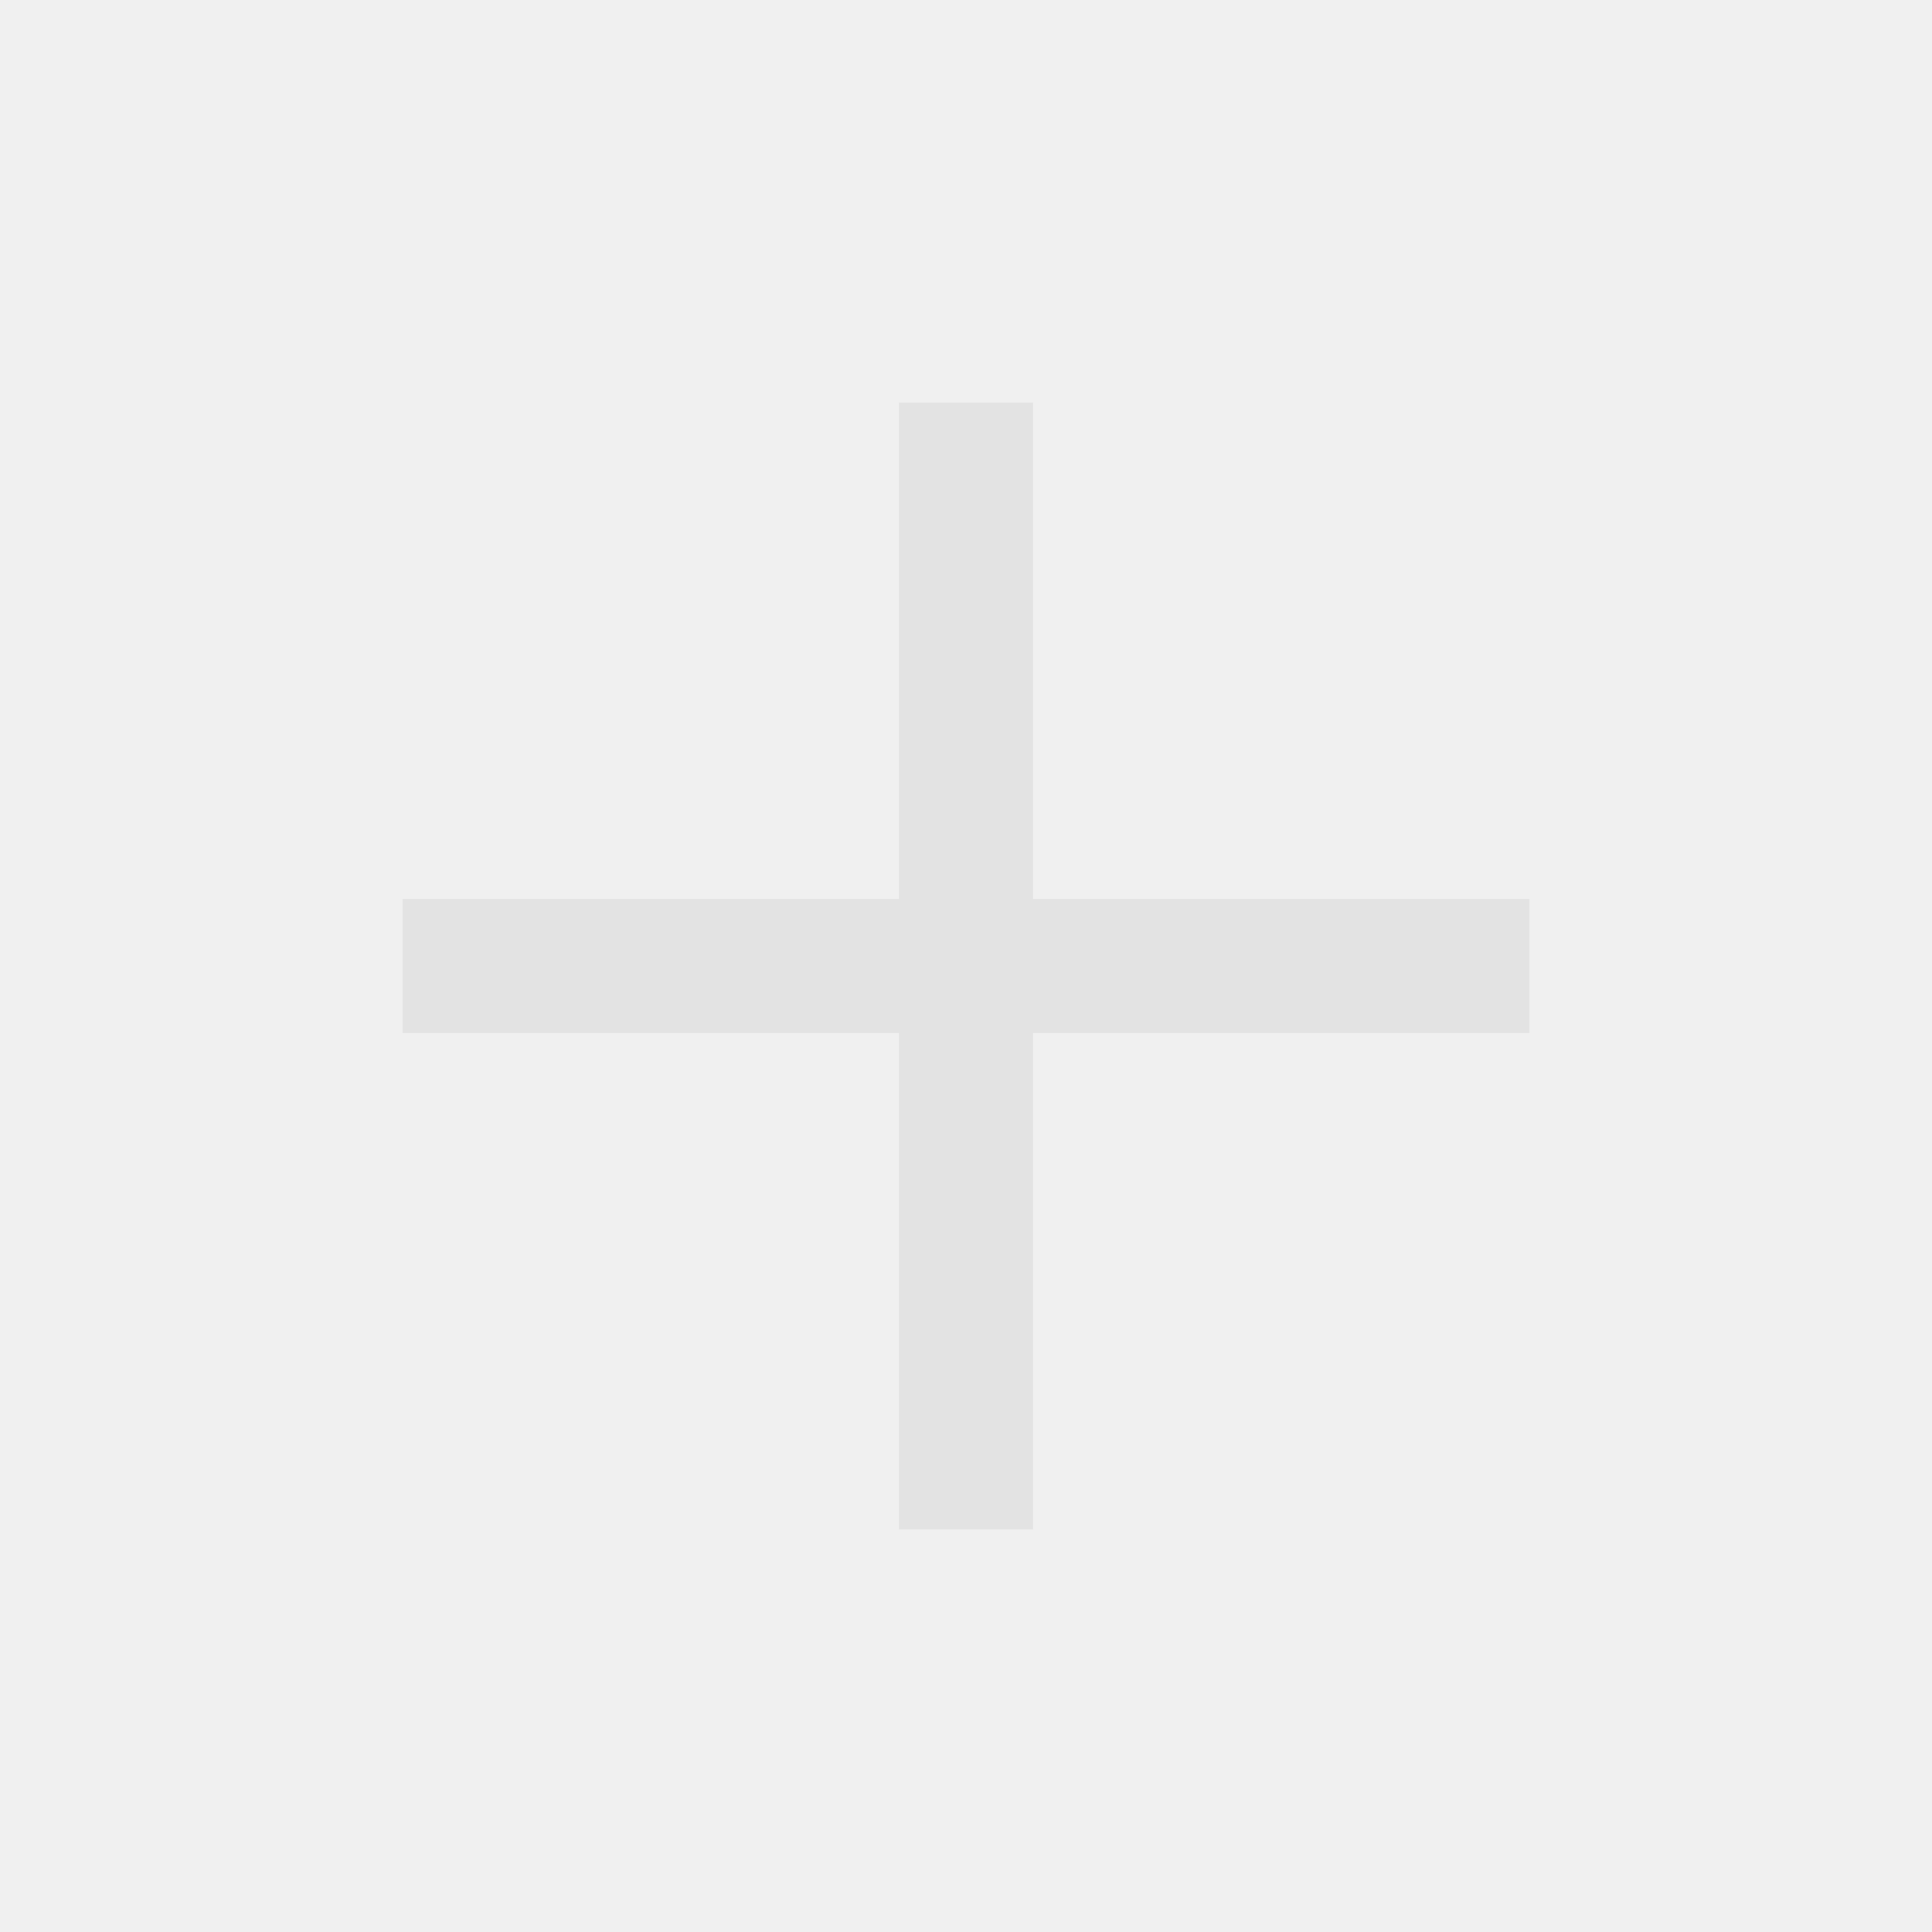
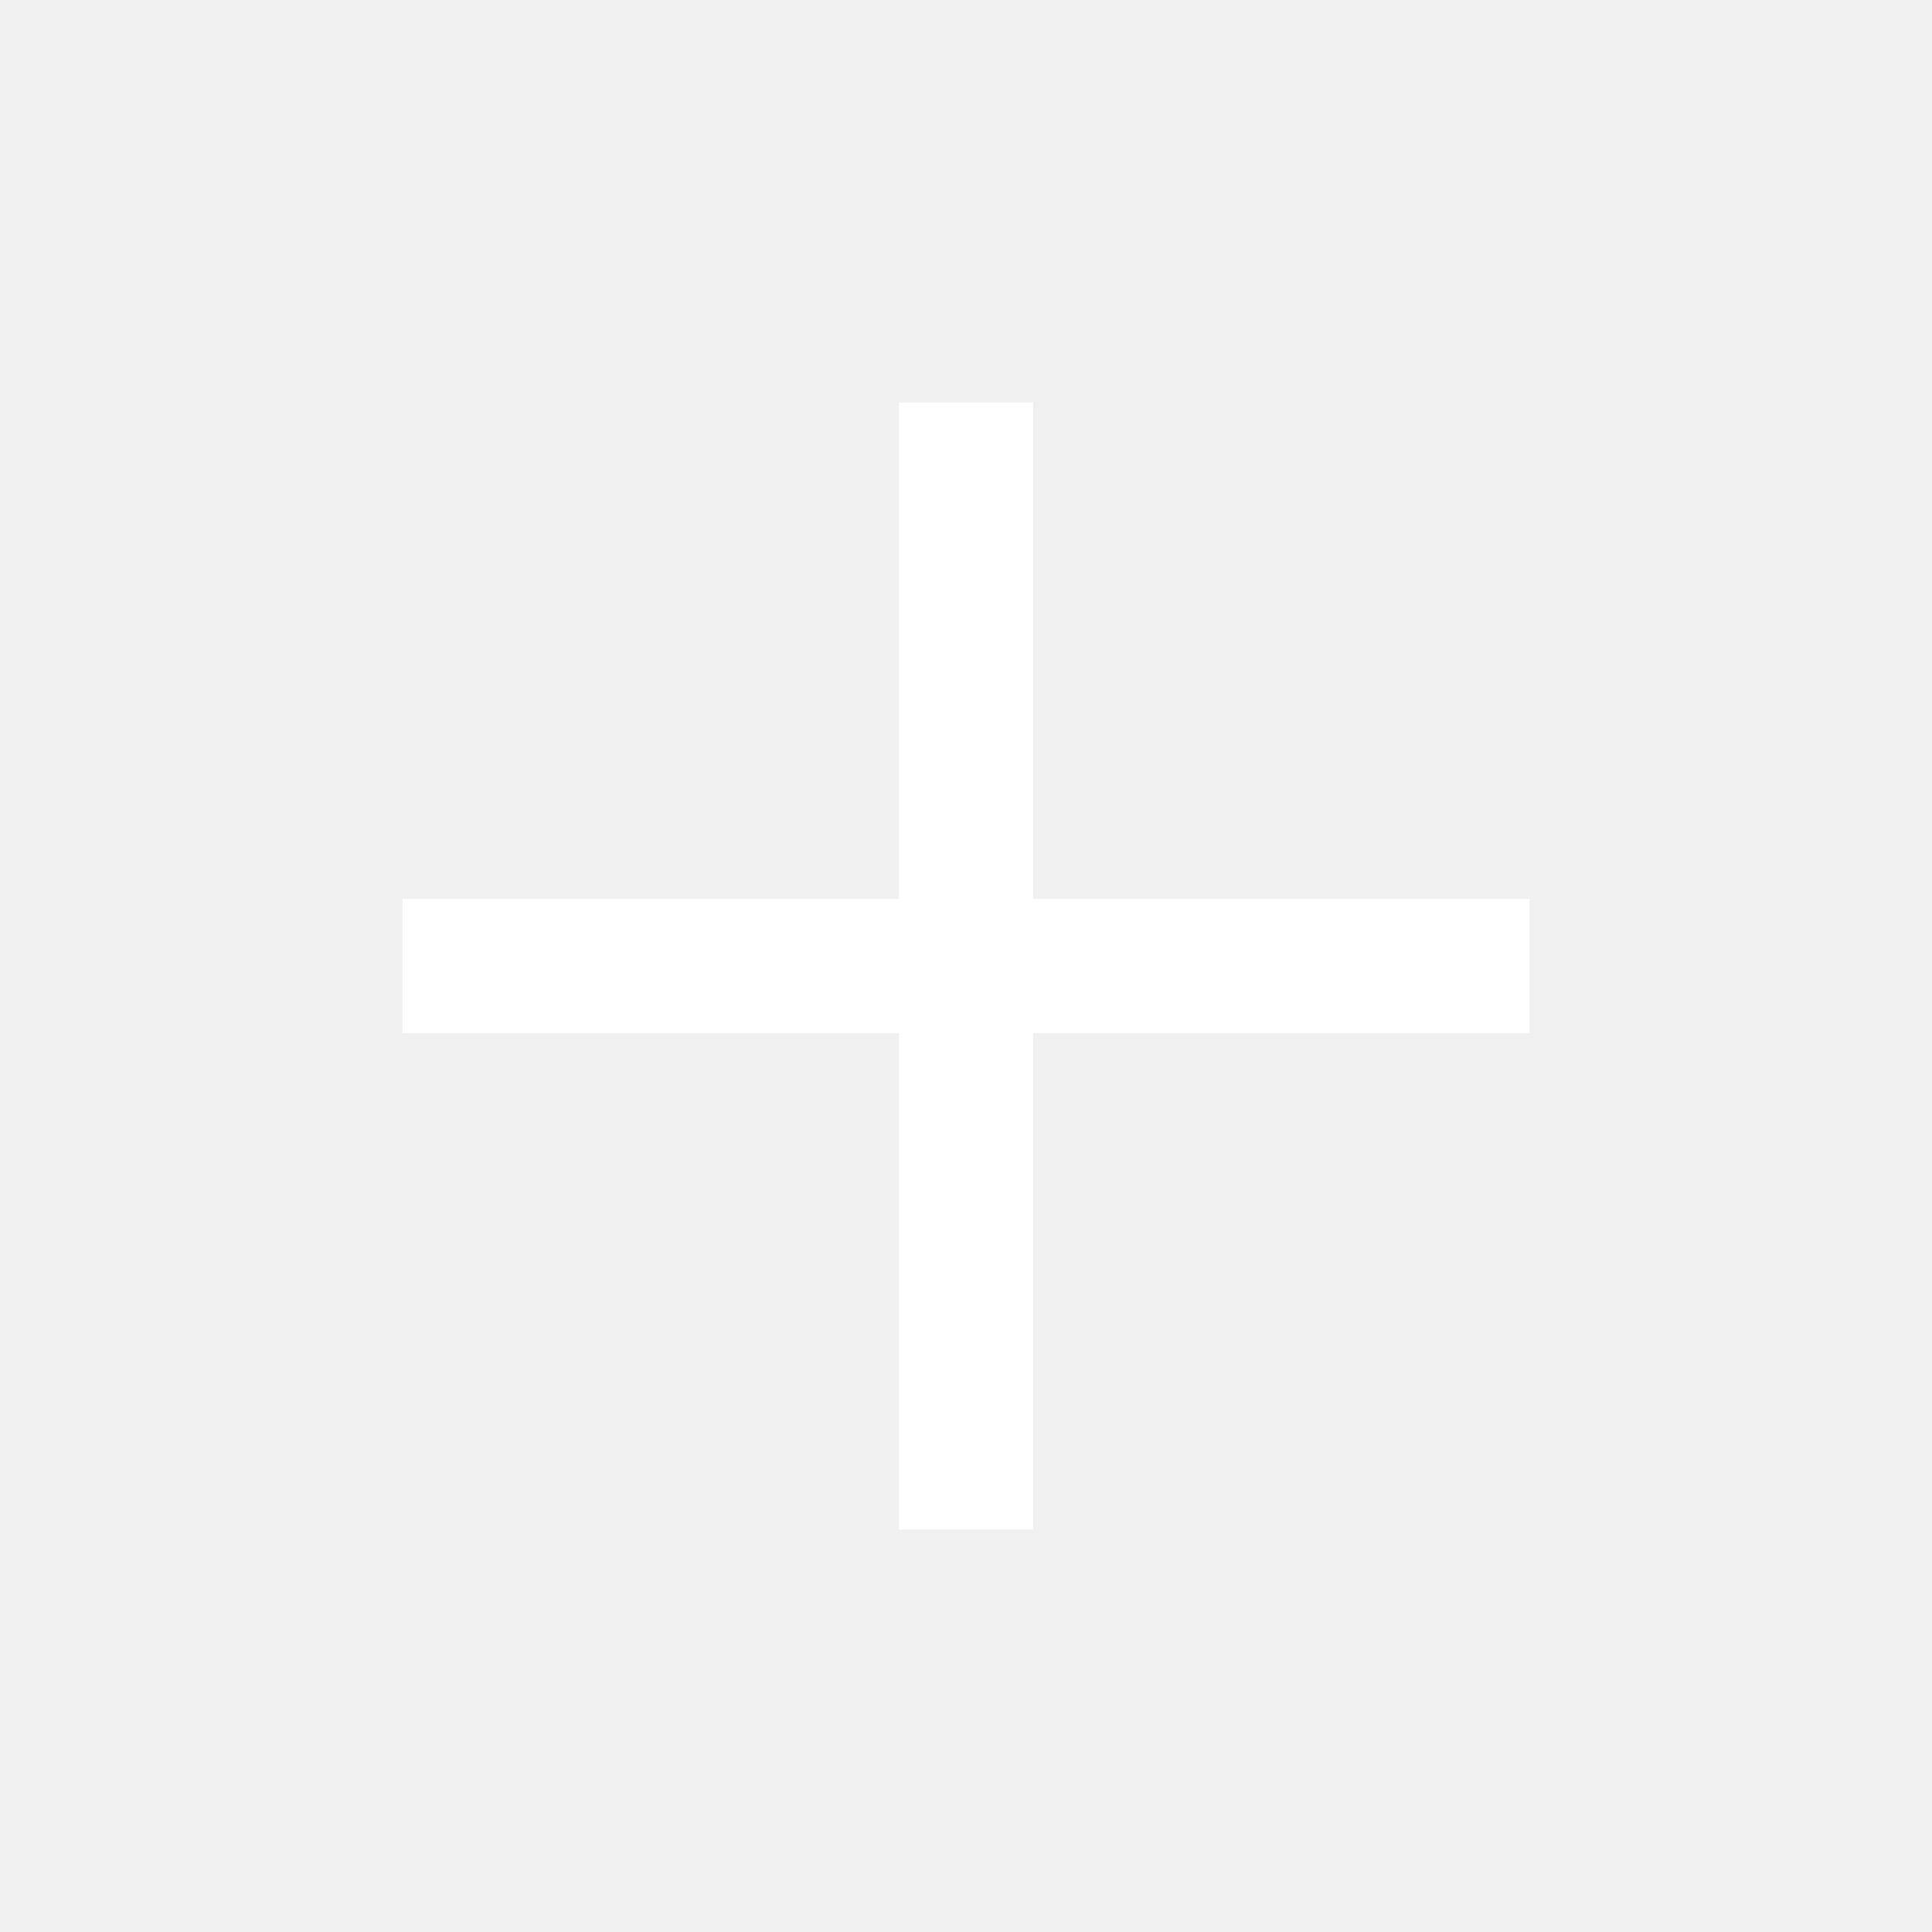
- <svg xmlns="http://www.w3.org/2000/svg" height="40px" viewBox="0 -960 960 960" width="40px" fill="#e3e3e3">
+ <svg xmlns="http://www.w3.org/2000/svg" height="40px" viewBox="0 -960 960 960" width="40px" fill="#ffffff">
  <path d="M446.67-446.67H200v-66.66h246.67V-760h66.66v246.67H760v66.66H513.33V-200h-66.66v-246.67Z" />
</svg>
